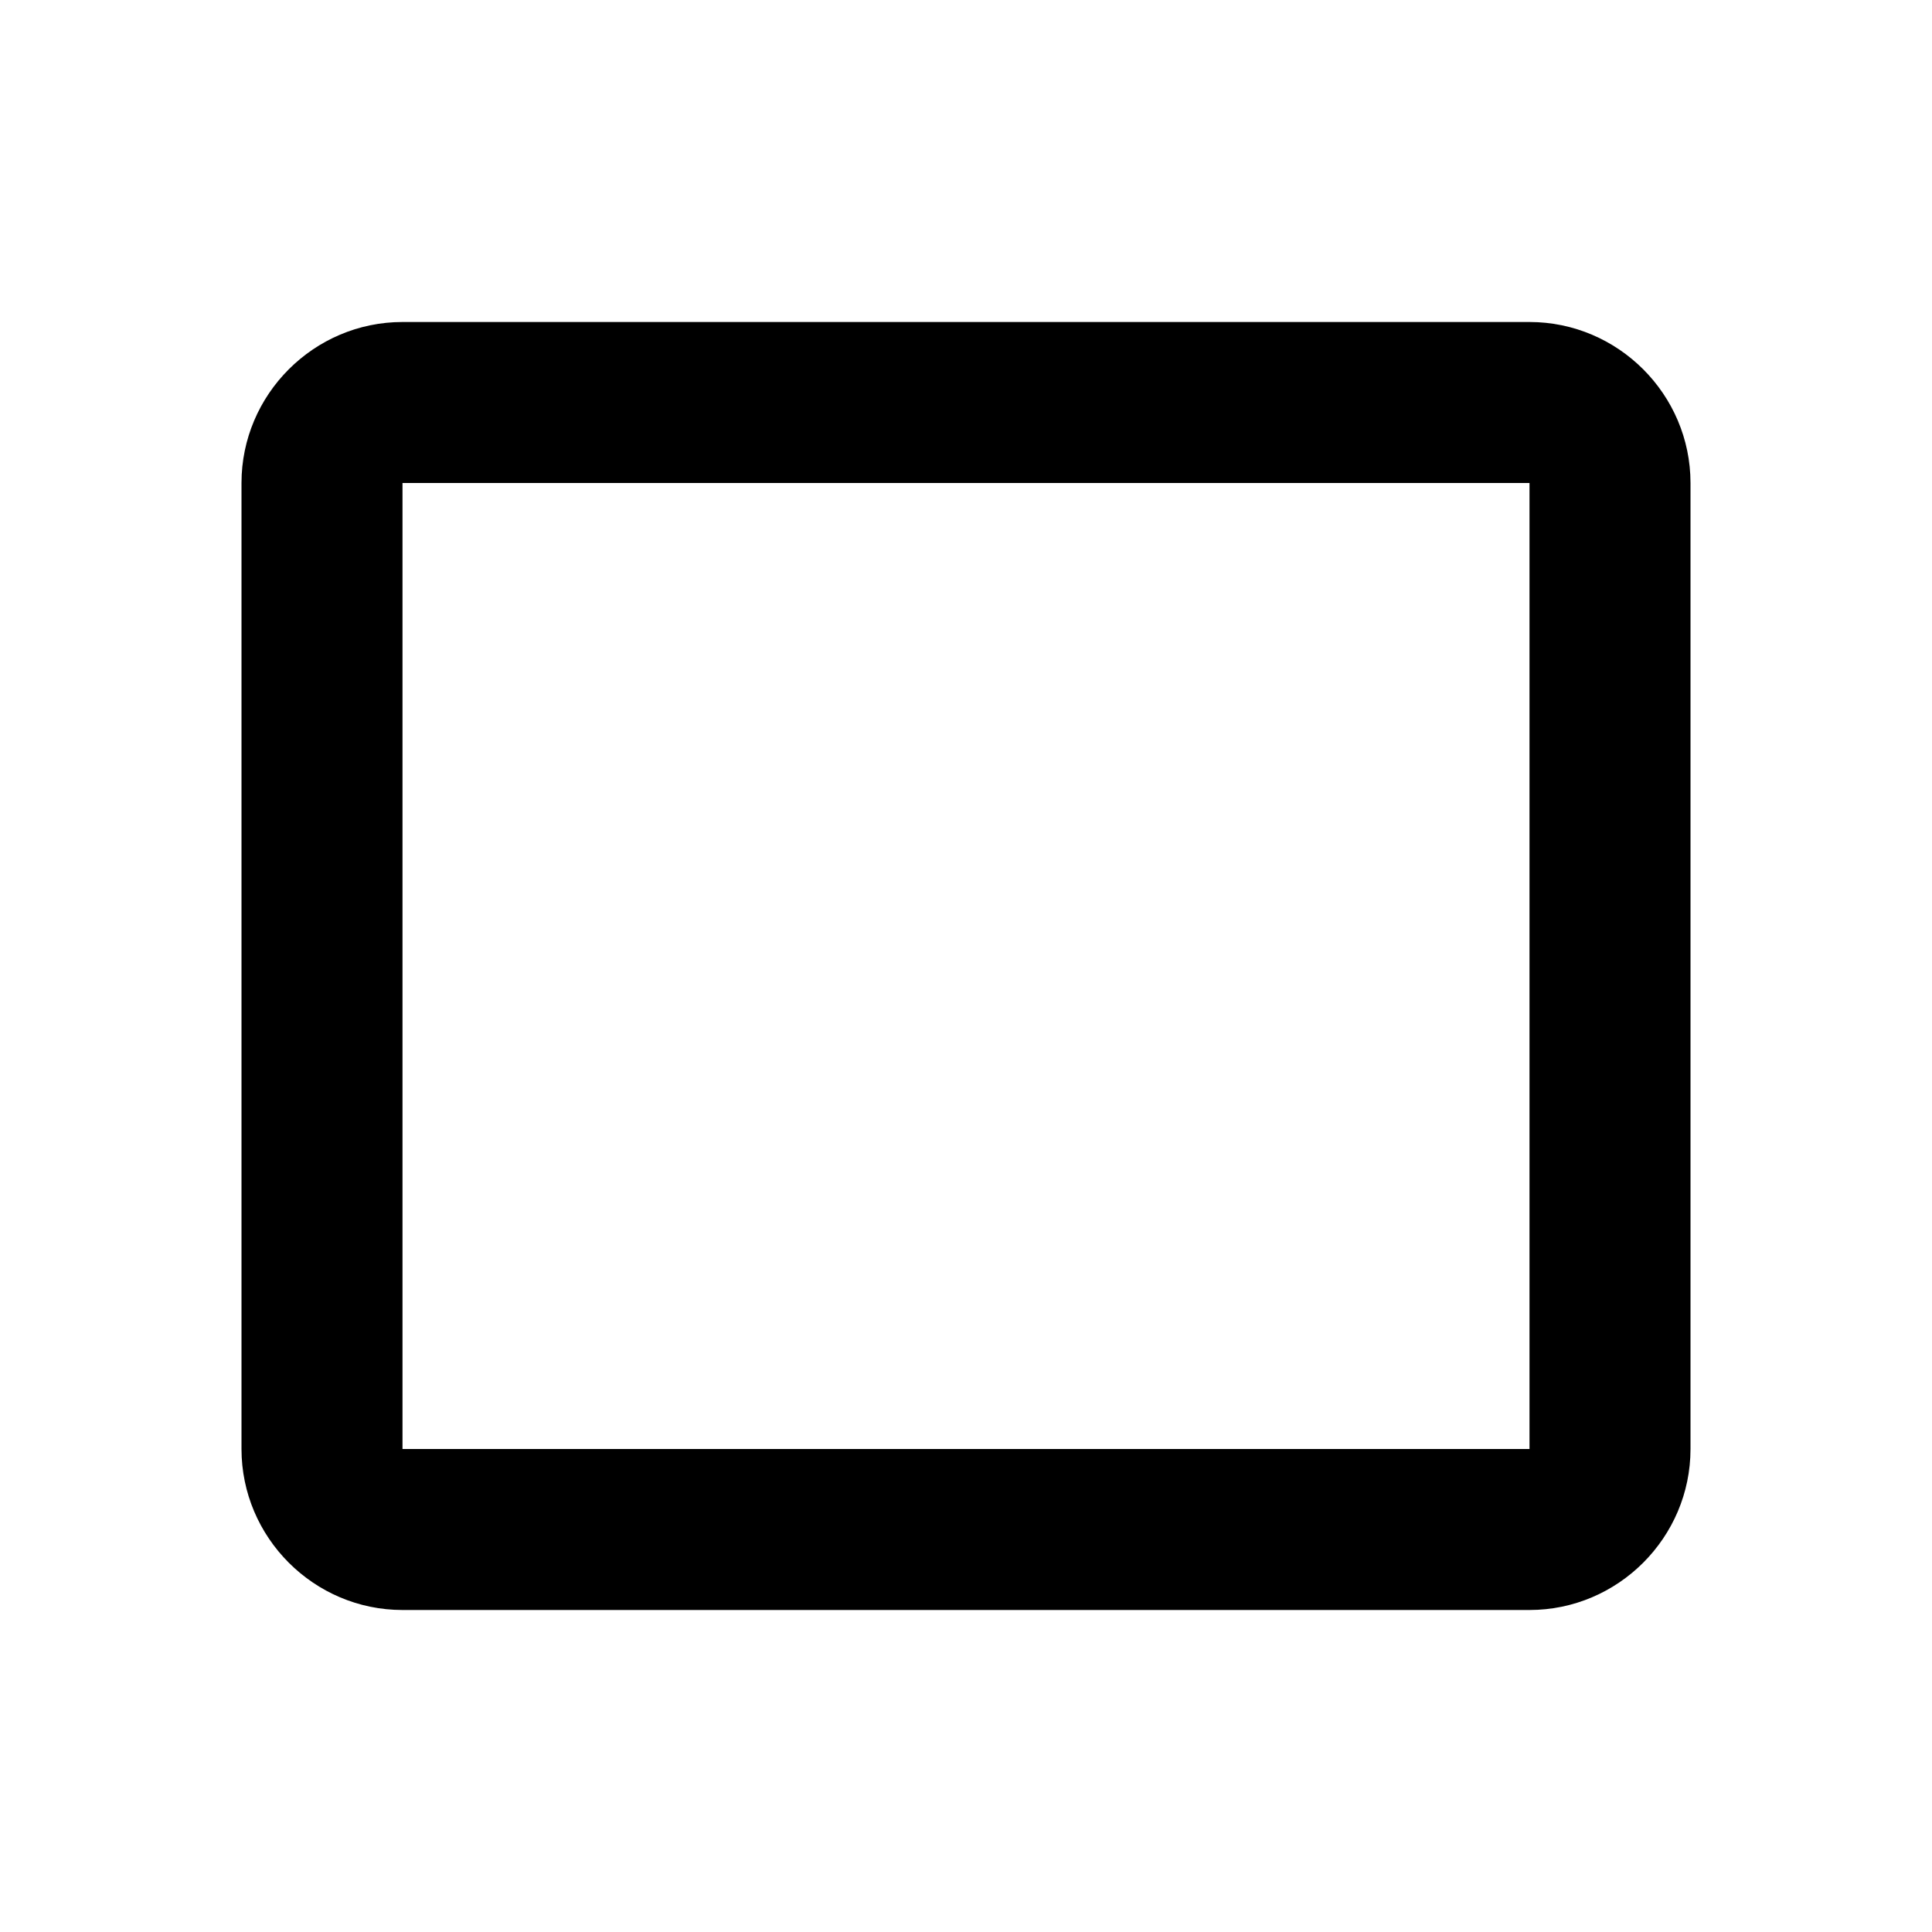
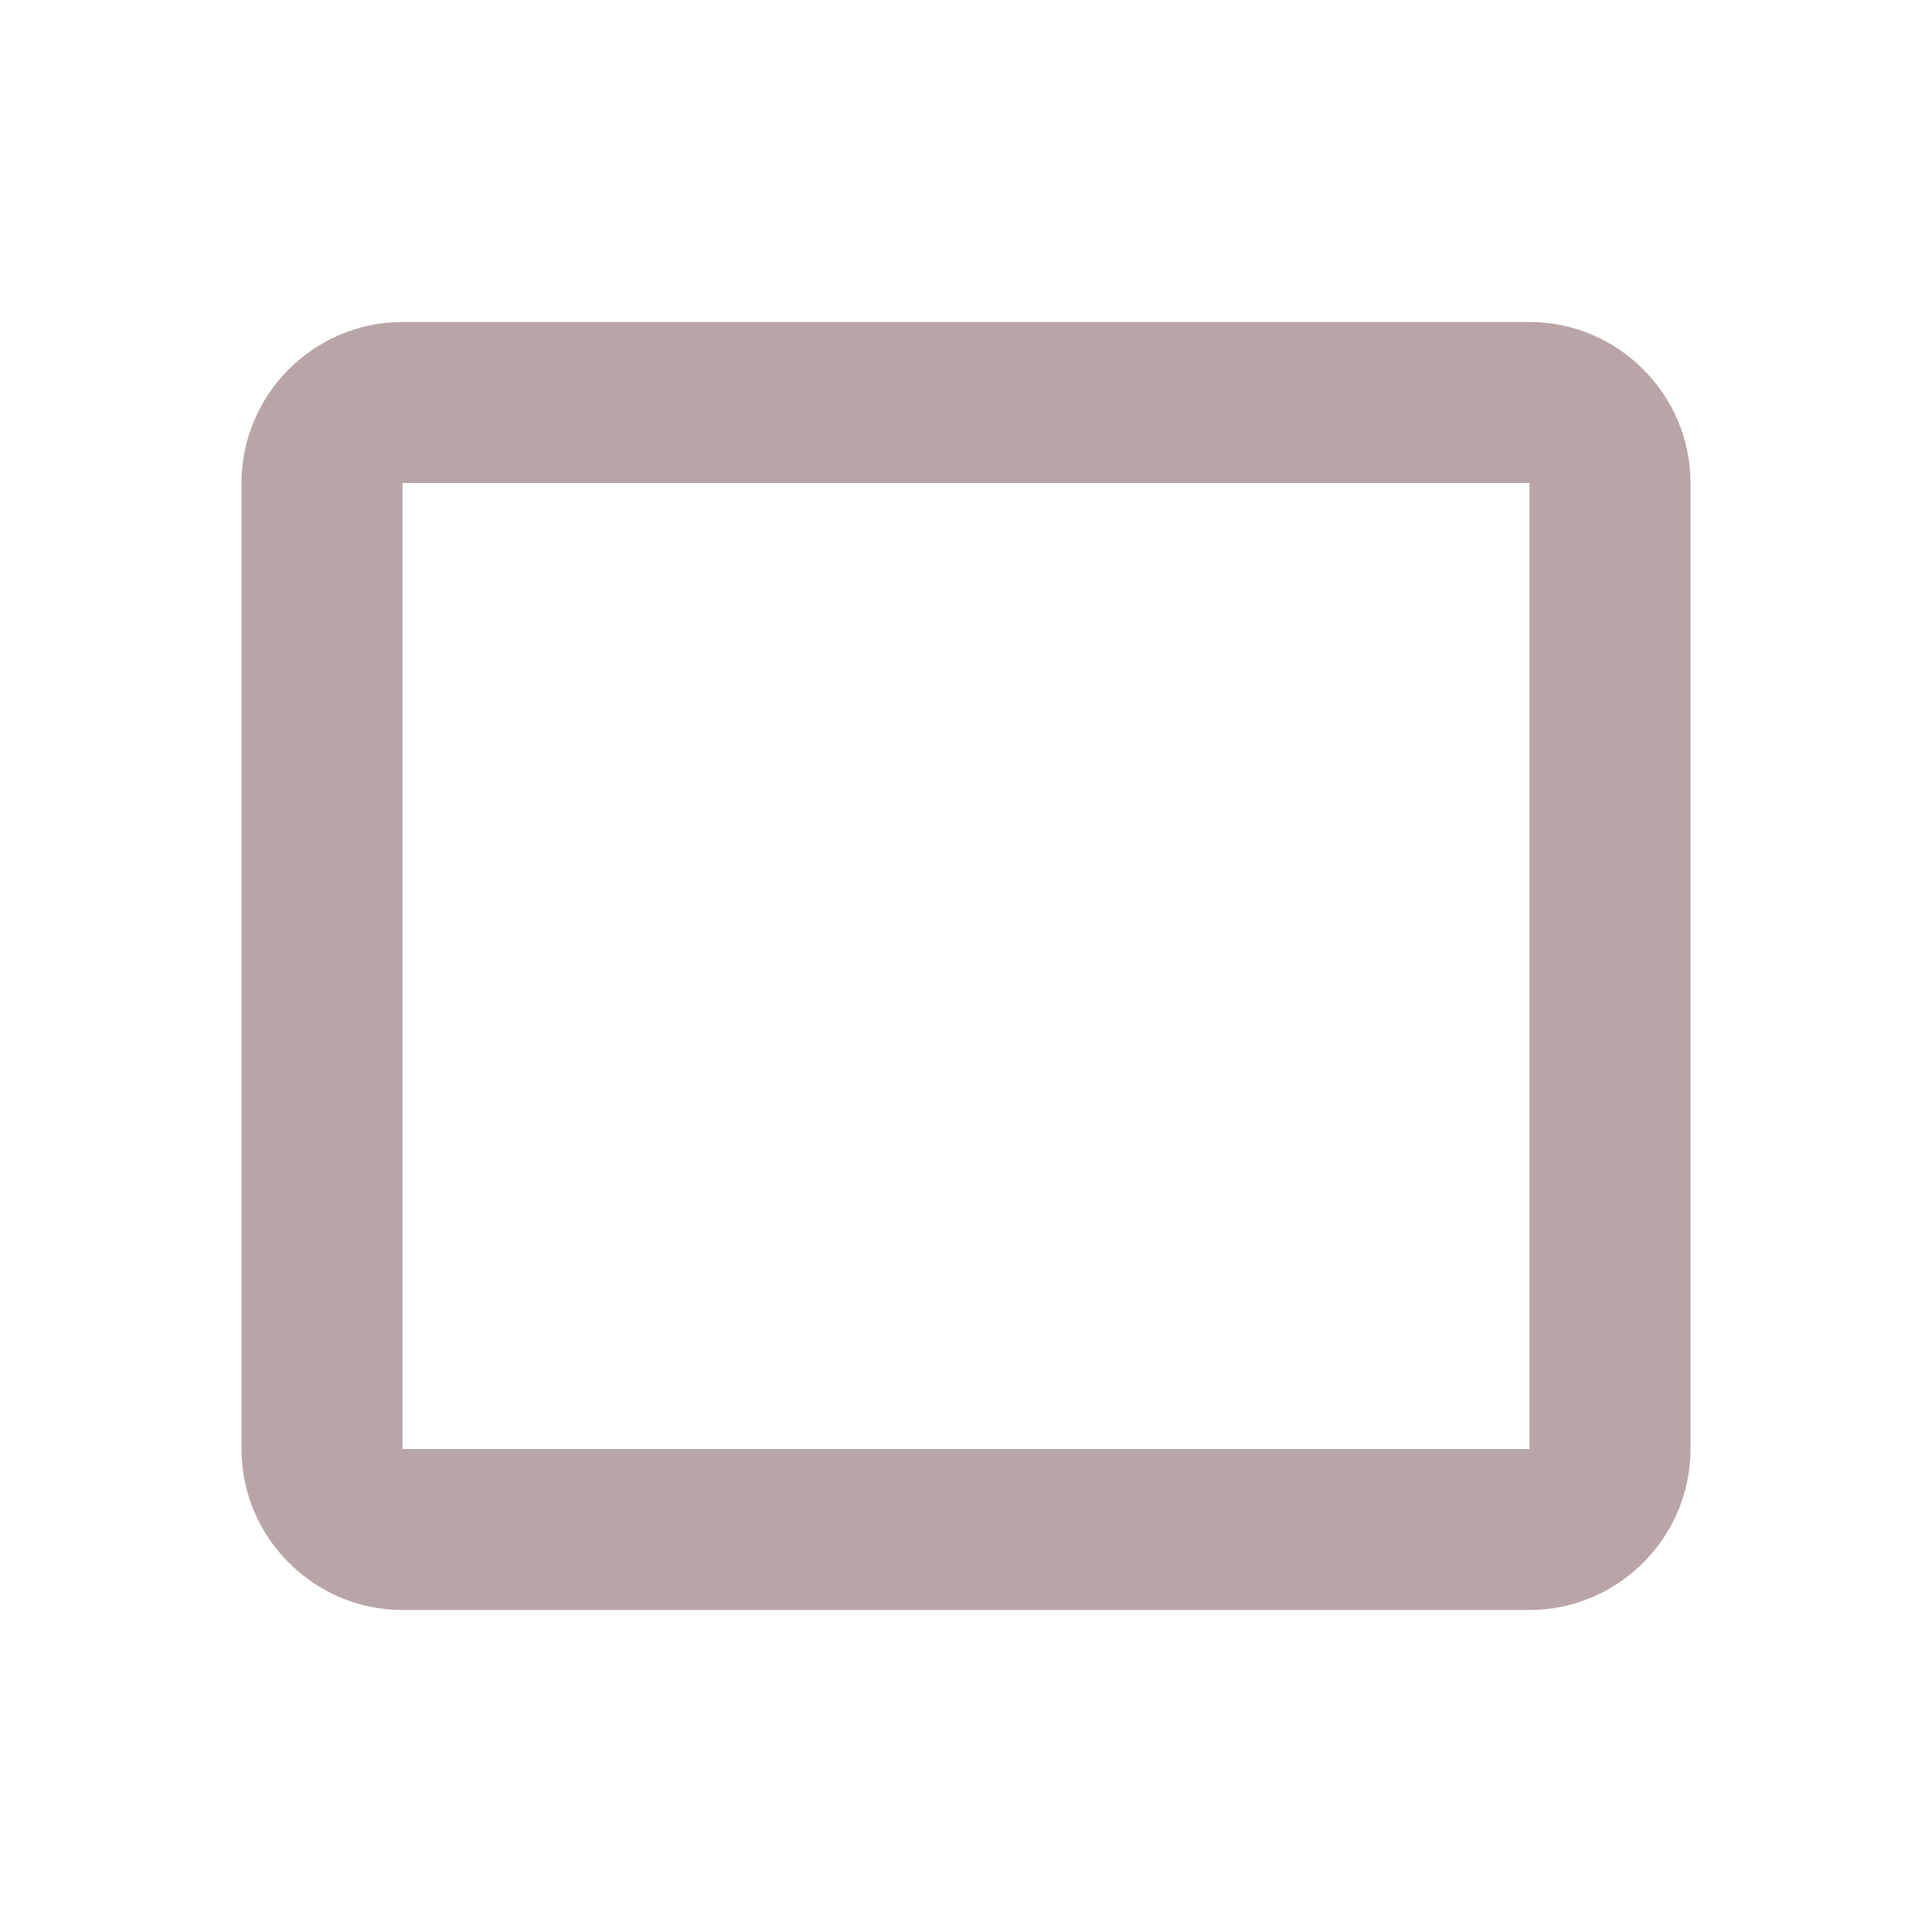
<svg xmlns="http://www.w3.org/2000/svg" width="24" height="24" viewBox="0 0 24 24">
  <path d="M0 0h24v24H0z" fill="none" />
-   <path d="M19 4H5c-1.1 0-2 .9-2 2v12c0 1.1.9 2 2 2h14c1.1 0 2-.9 2-2V6c0-1.1-.9-2-2-2zm0 14H5V6h14v12z" />
+   <path d="M19 4H5c-1.1 0-2 .9-2 2v12c0 1.1.9 2 2 2h14c1.1 0 2-.9 2-2V6c0-1.1-.9-2-2-2zm0 14H5V6h14v12z" fill="#b9a5a6" />
</svg>
